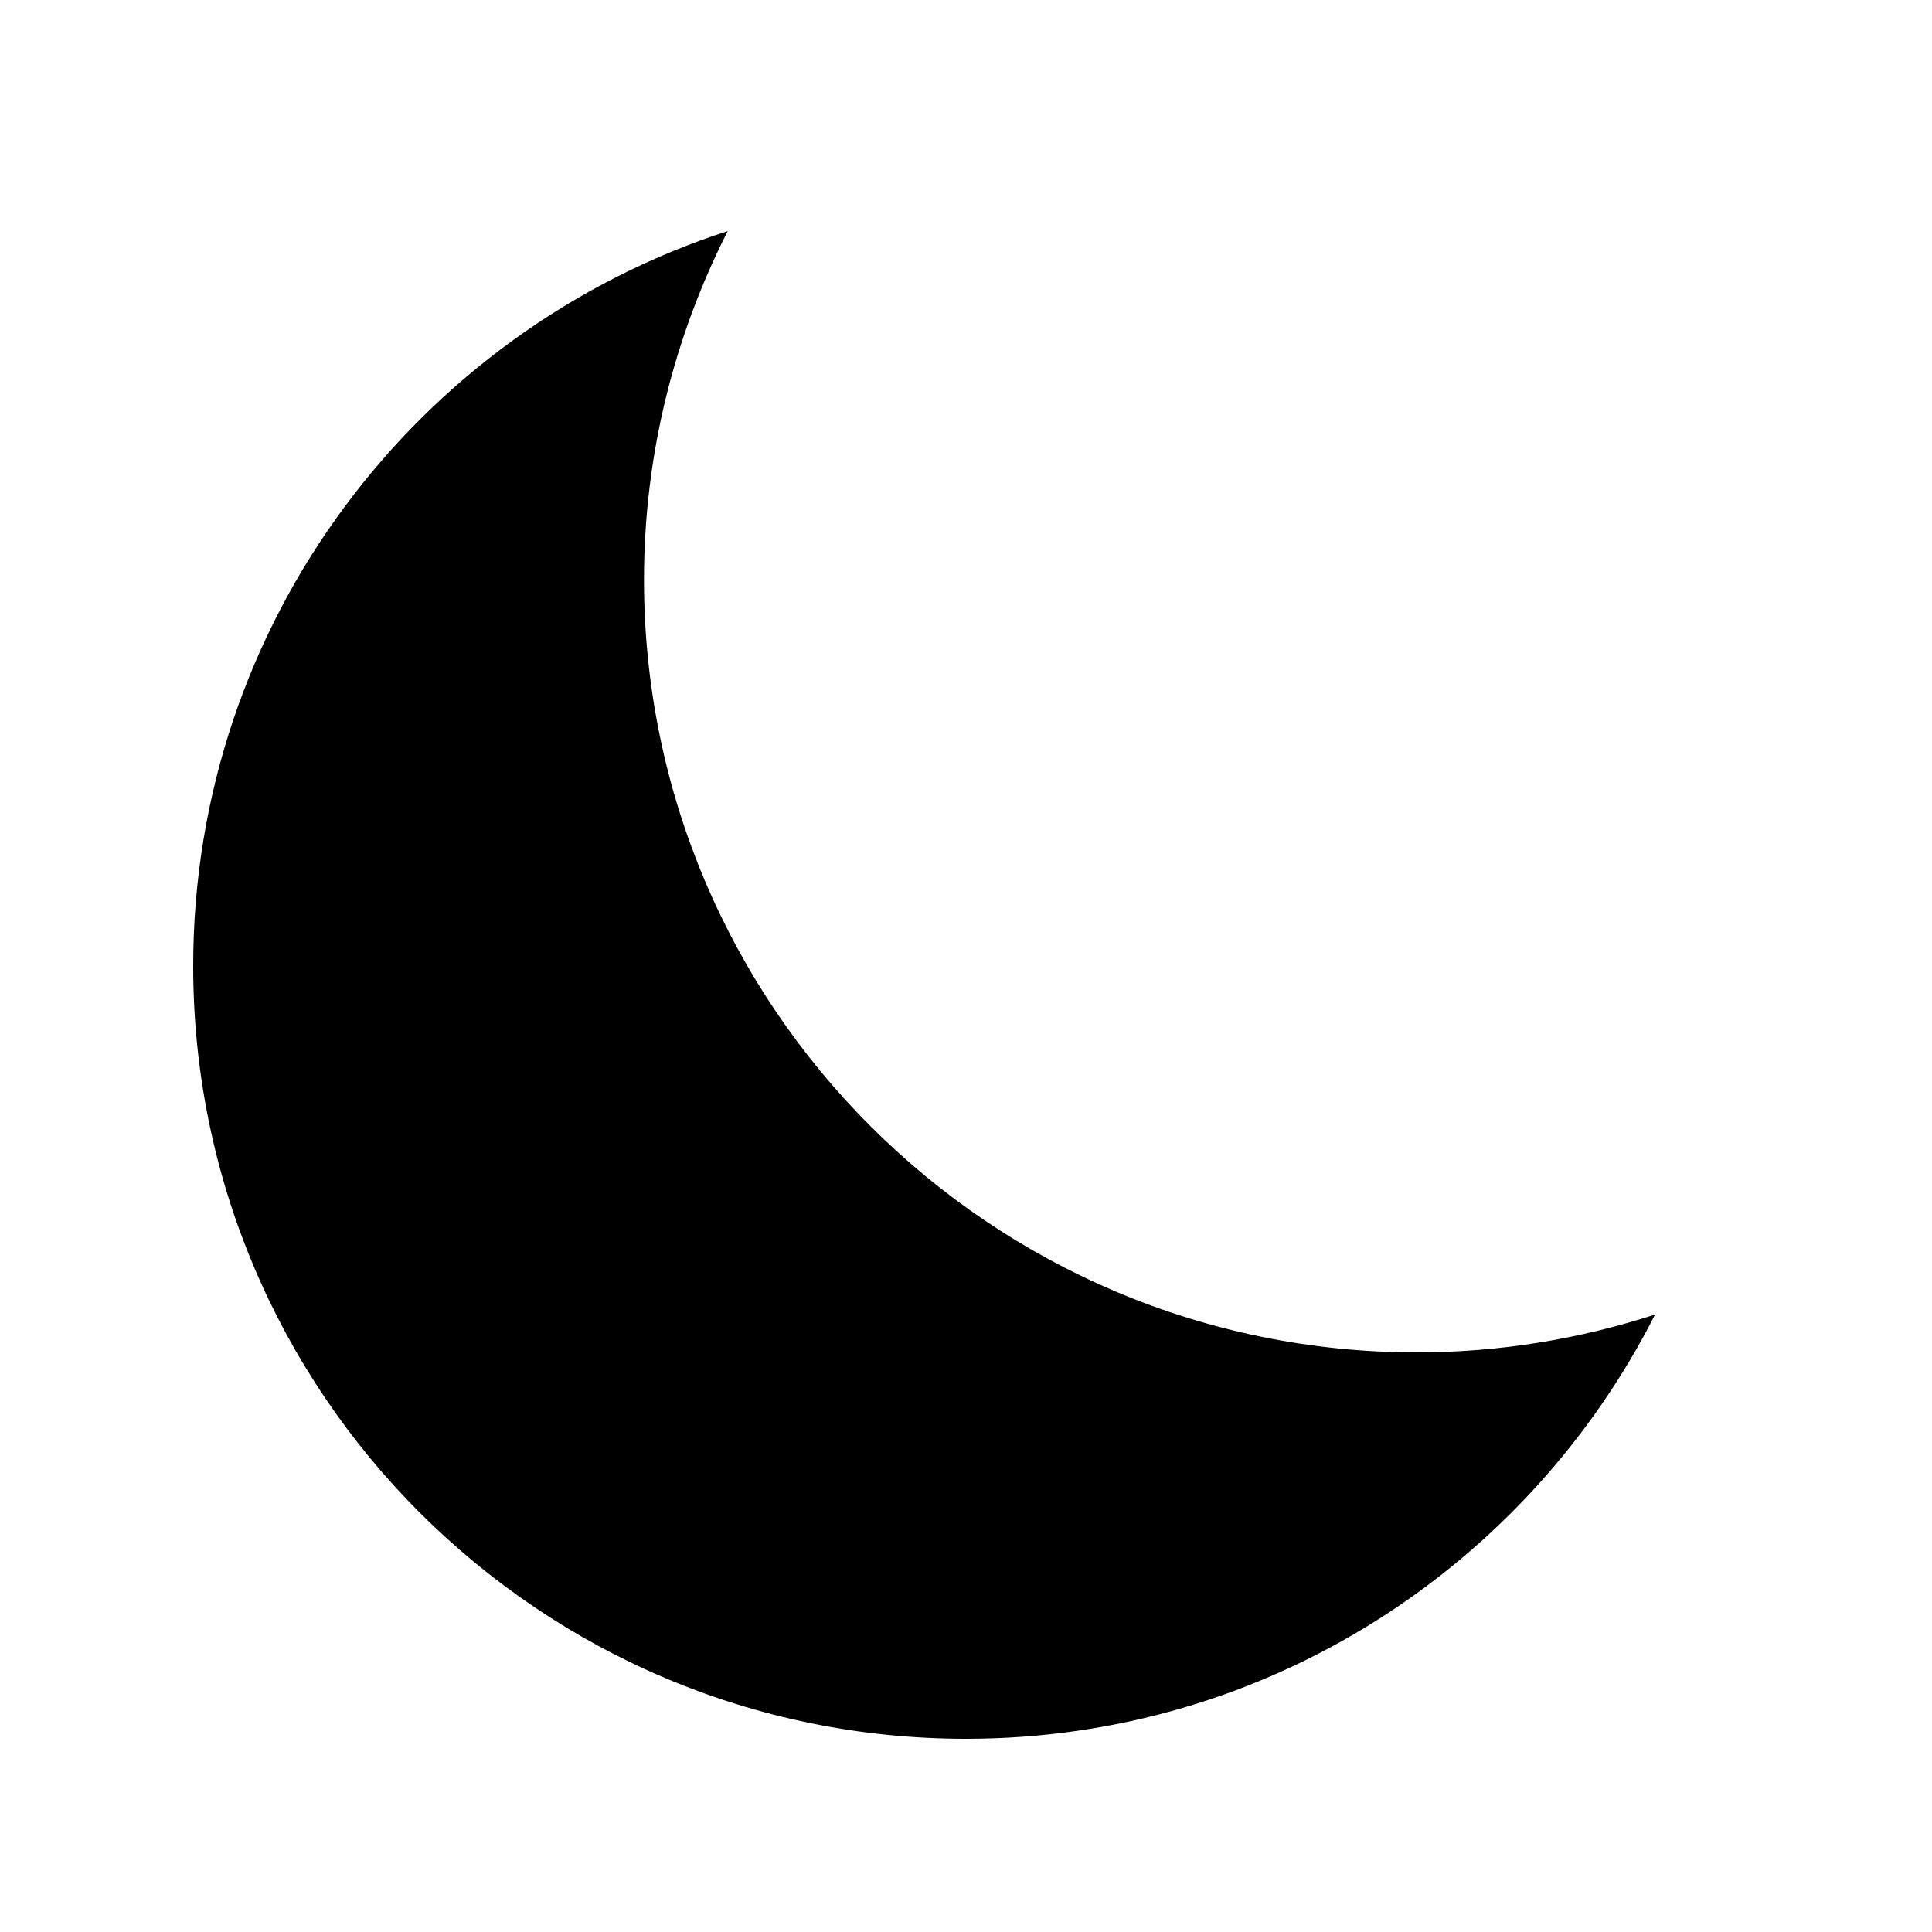
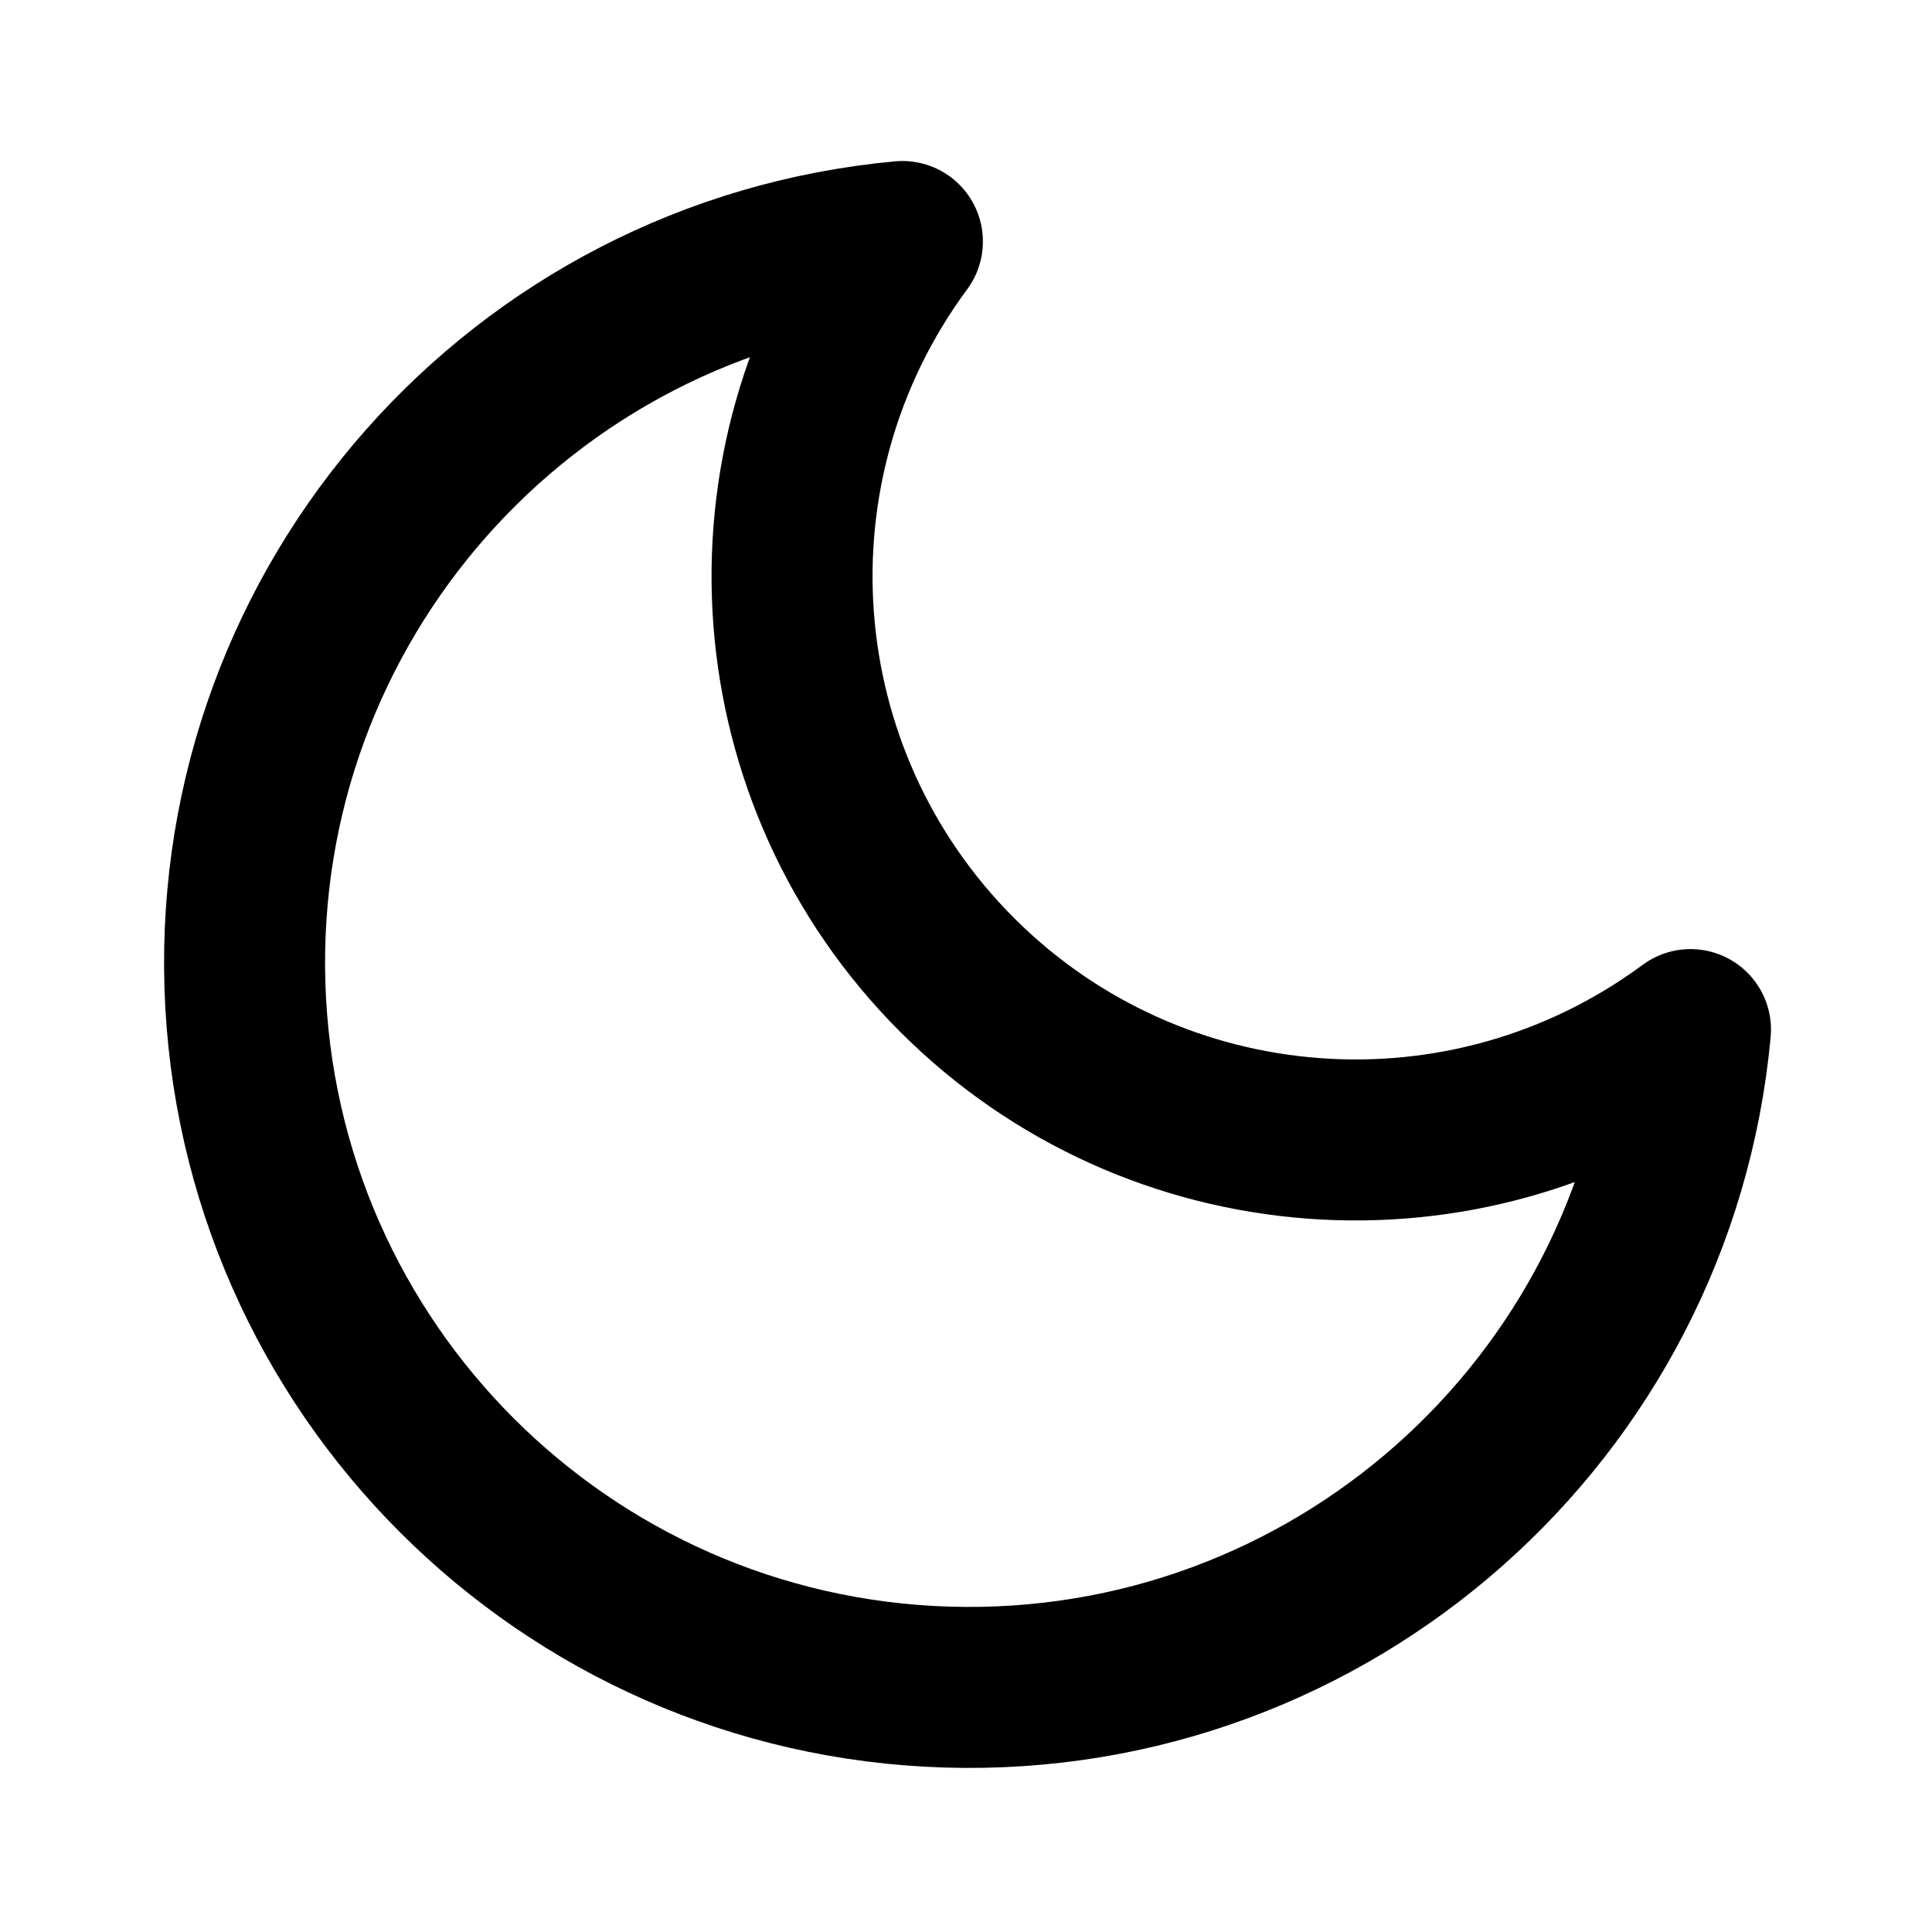
- <svg xmlns="http://www.w3.org/2000/svg" version="1.1" width="512" height="512" viewBox="0 0 512 512">
-   <g id="icomoon-ignore">
- </g>
-   <path d="M375.466 358.4c-113.101 0-204.8-91.699-204.8-204.8 0-33.28 8.107-64.597 22.186-92.365-82.176 26.624-141.654 103.714-141.654 194.765 0 113.101 91.699 204.8 204.8 204.8 79.838 0 148.821-45.773 182.613-112.435-19.899 6.451-41.096 10.035-63.147 10.035z" />
+ <svg xmlns="http://www.w3.org/2000/svg" width="24" height="24" viewBox="0 0 24 24" fill="none" stroke="currentColor" stroke-width="2" stroke-linecap="round" stroke-linejoin="round" class="feather feather-moon">
+   <path d="M21 12.79A9 9 0 1 1 11.21 3 7 7 0 0 0 21 12.79z" />
</svg>
